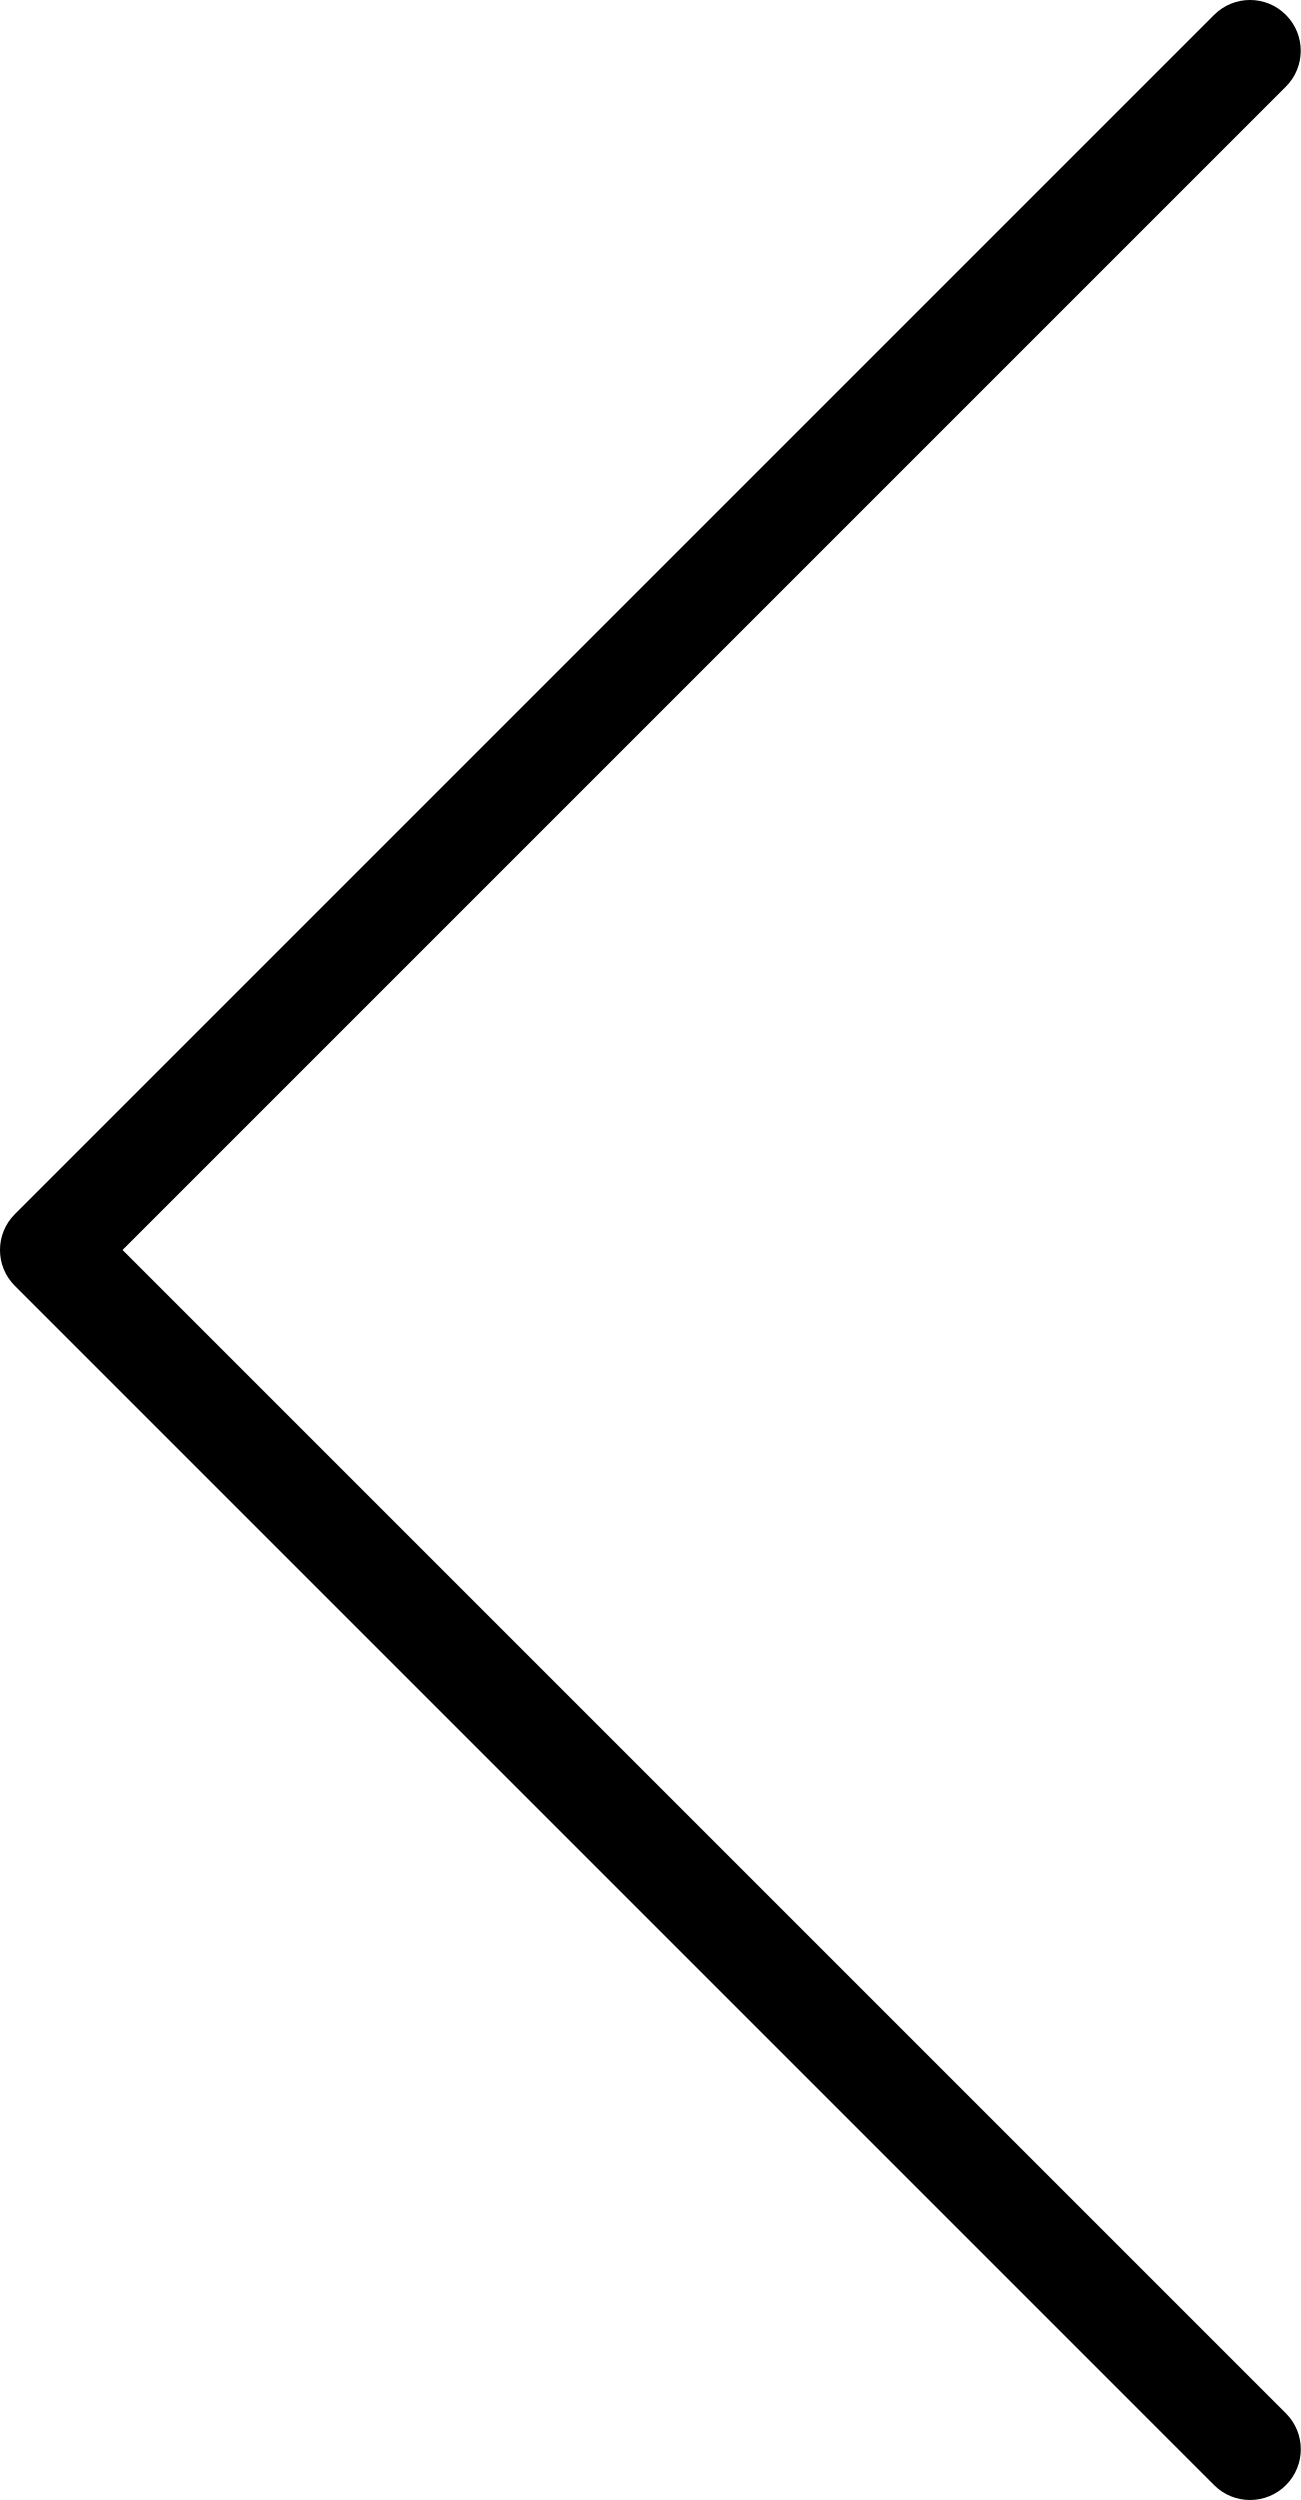
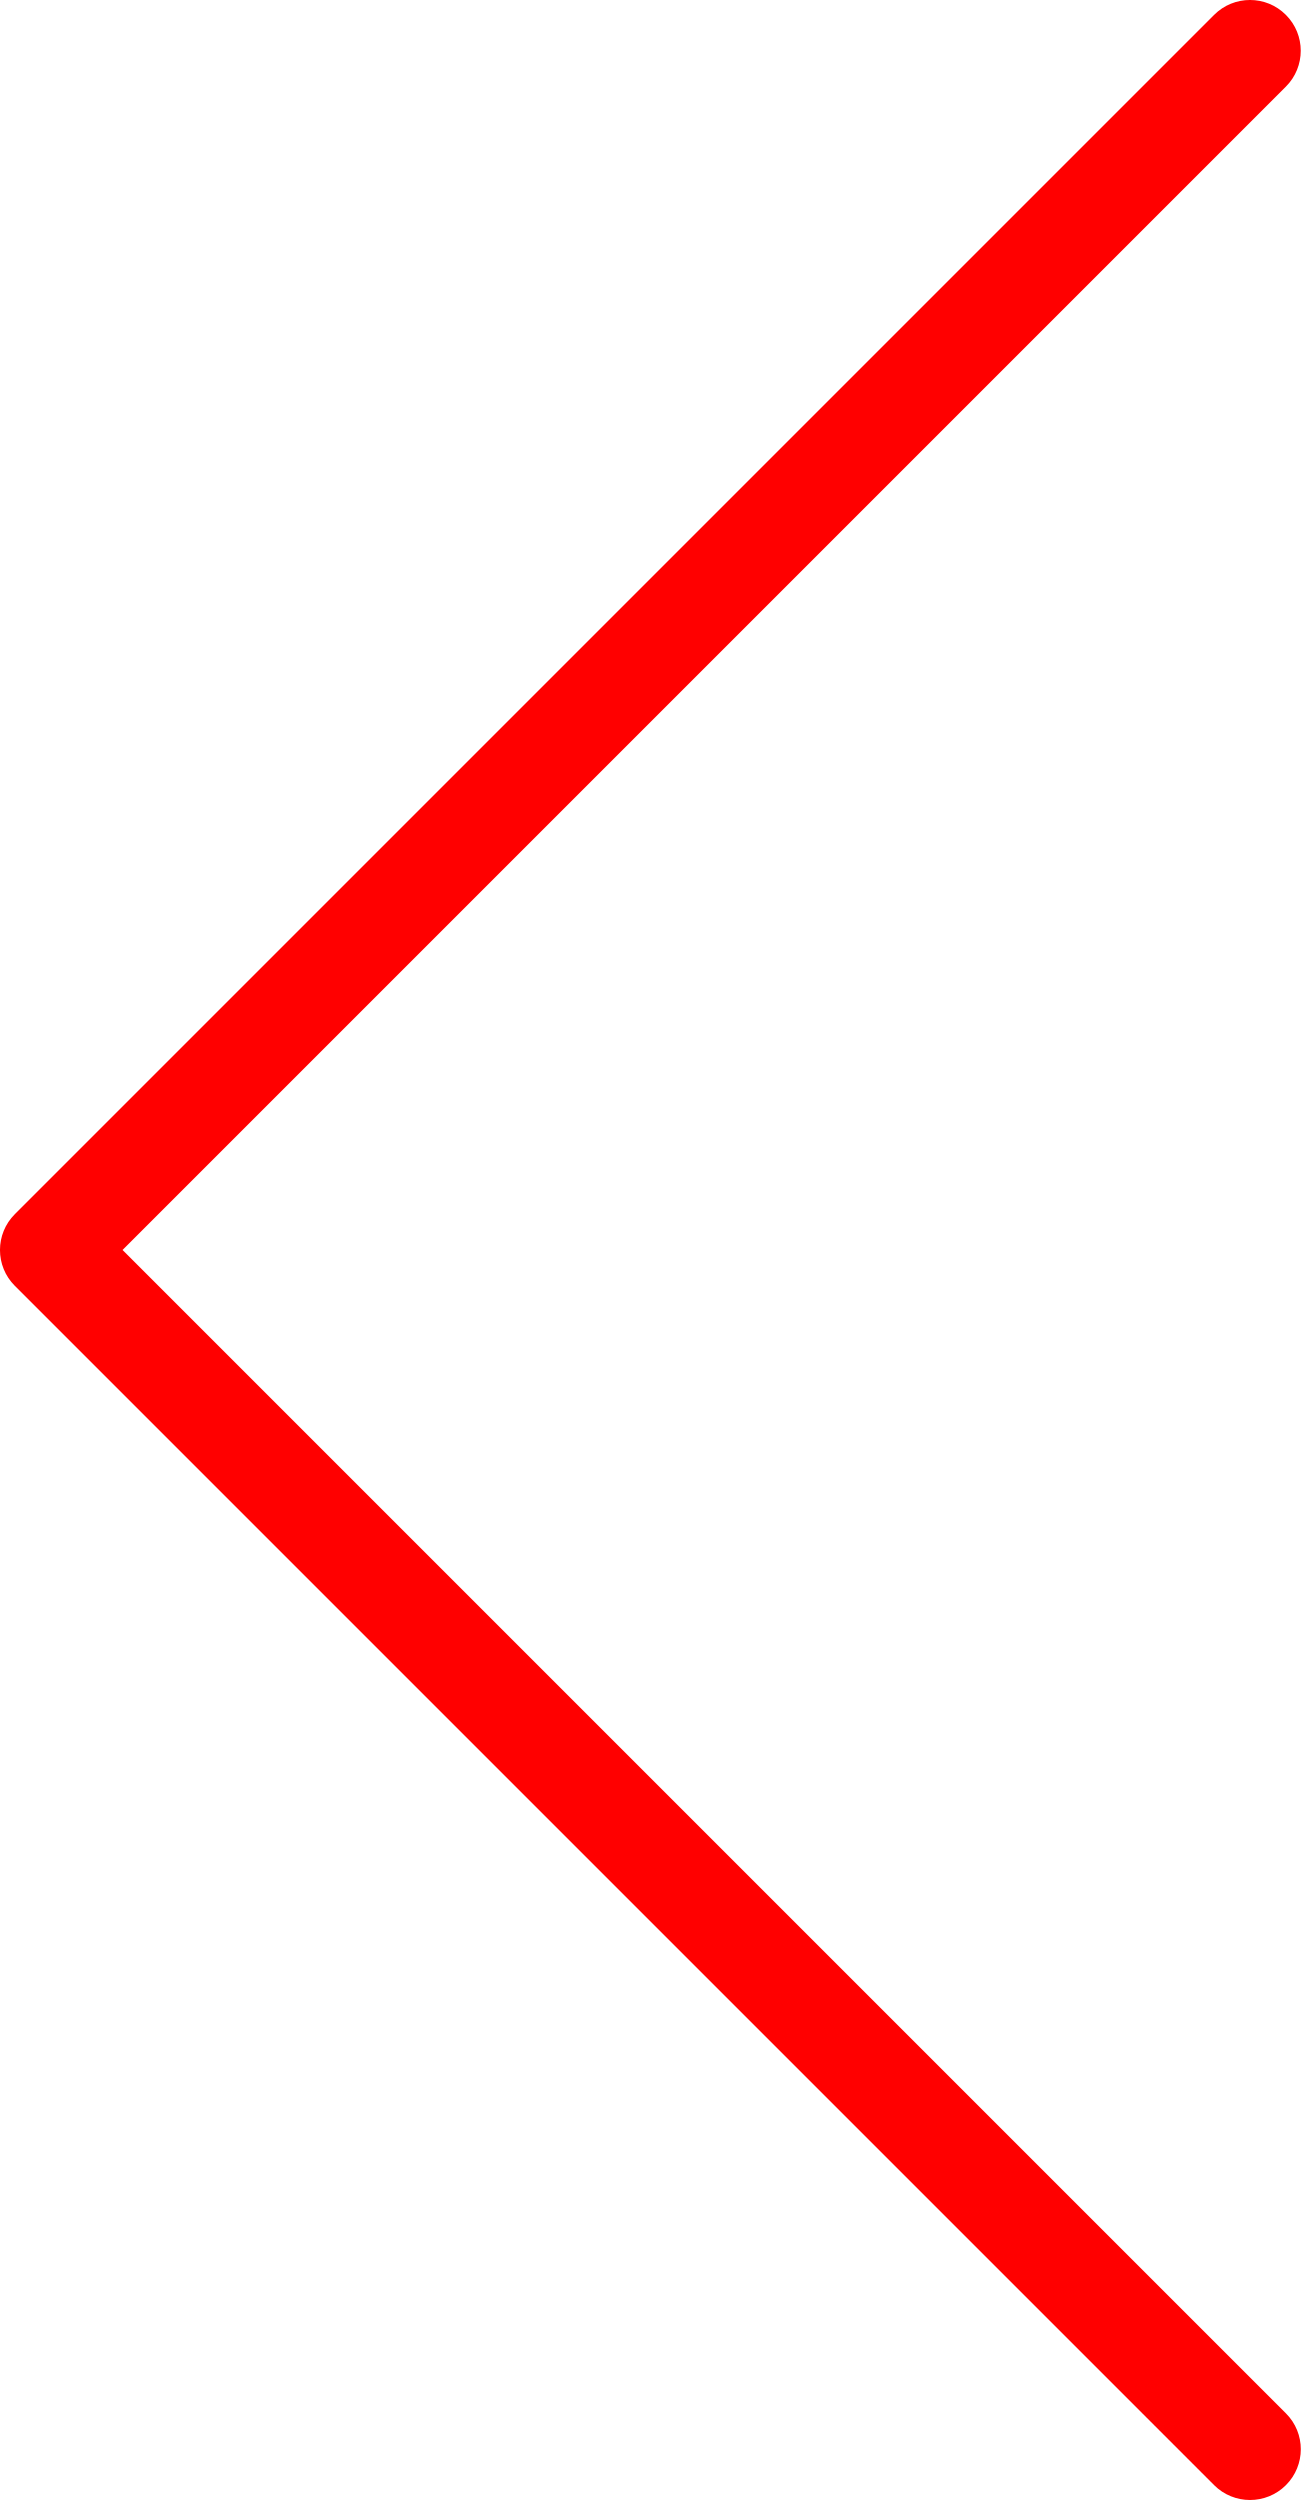
<svg xmlns="http://www.w3.org/2000/svg" version="1.1" id="Layer_1" x="0px" y="0px" width="21.706px" height="41.719px" viewBox="0 0 21.706 41.719" enable-background="new 0 0 21.706 41.719" xml:space="preserve">
-   <path d="M2.045,20.859L21.458,1.446c0.331-0.331,0.331-0.867,0-1.198c-0.33-0.331-0.867-0.331-1.197,0L0.248,20.261 c-0.331,0.33-0.331,0.867,0,1.197l20.013,20.013c0.164,0.165,0.382,0.248,0.599,0.248s0.434-0.083,0.599-0.248 c0.331-0.331,0.331-0.867,0-1.198L2.045,20.859z" />
+   <path fill="red" d="M2.045,20.859L21.458,1.446c0.331-0.331,0.331-0.867,0-1.198c-0.33-0.331-0.867-0.331-1.197,0L0.248,20.261 c-0.331,0.33-0.331,0.867,0,1.197l20.013,20.013c0.164,0.165,0.382,0.248,0.599,0.248s0.434-0.083,0.599-0.248 c0.331-0.331,0.331-0.867,0-1.198L2.045,20.859z" />
</svg>
